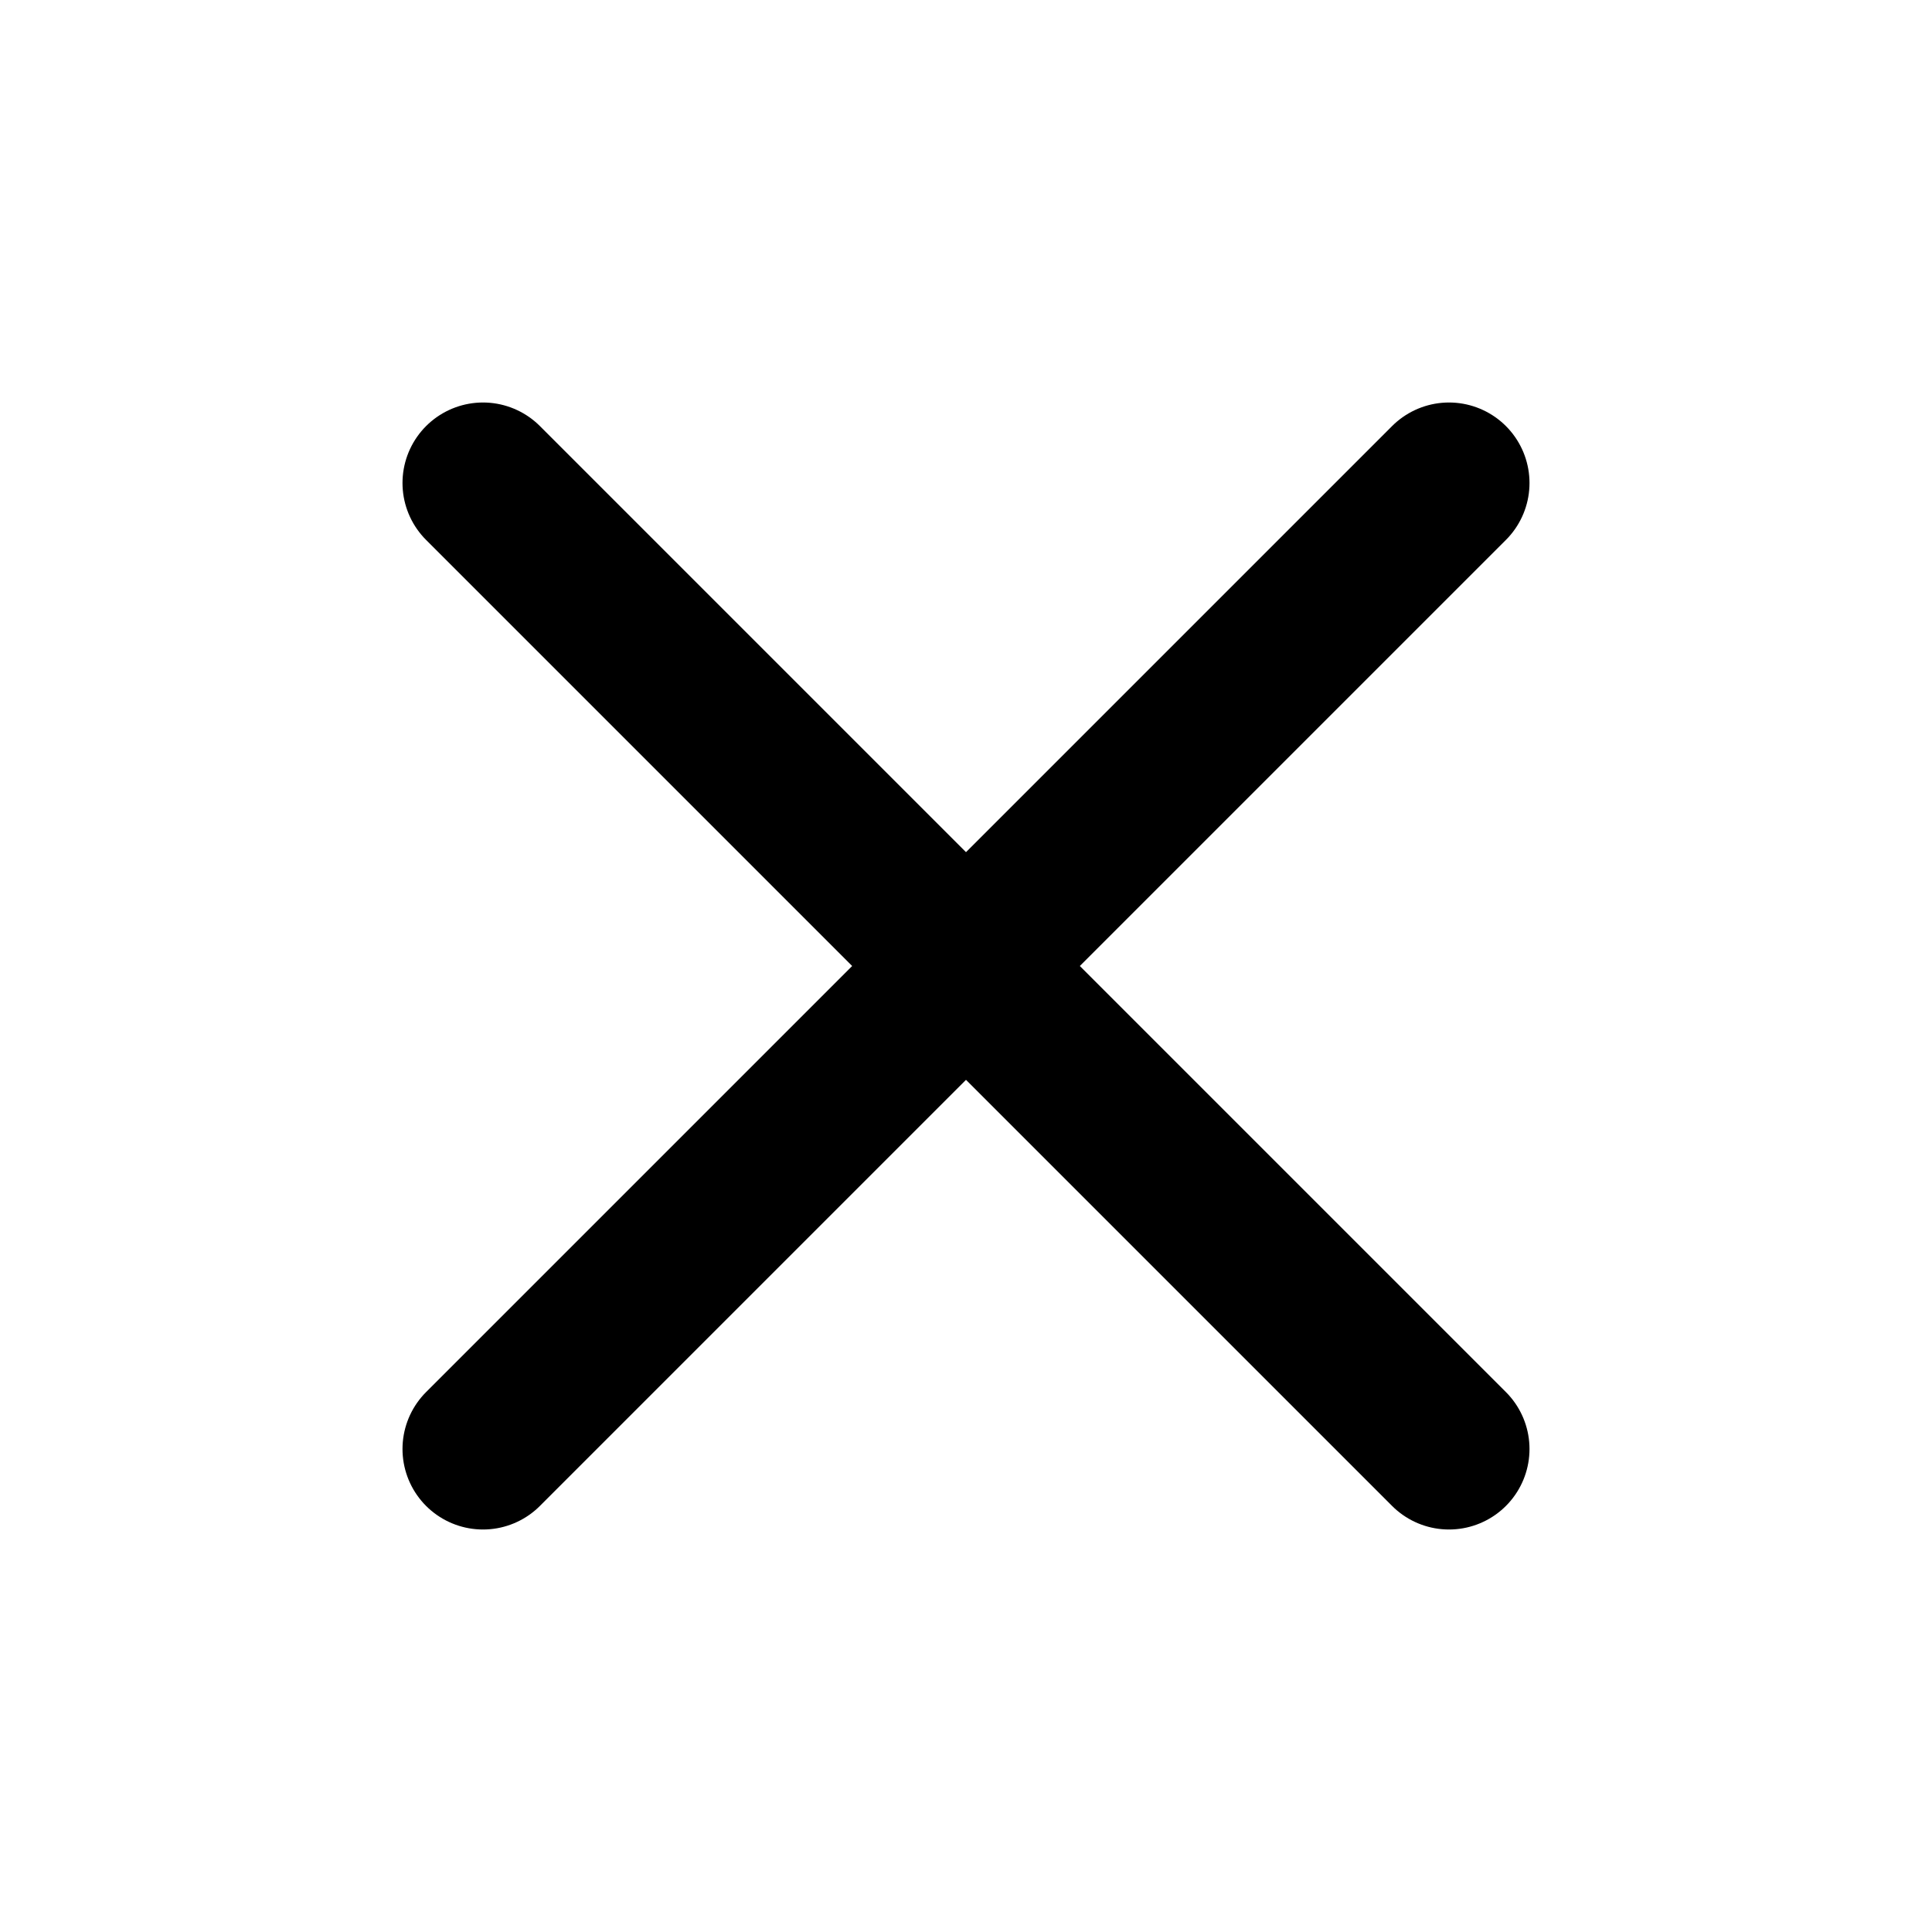
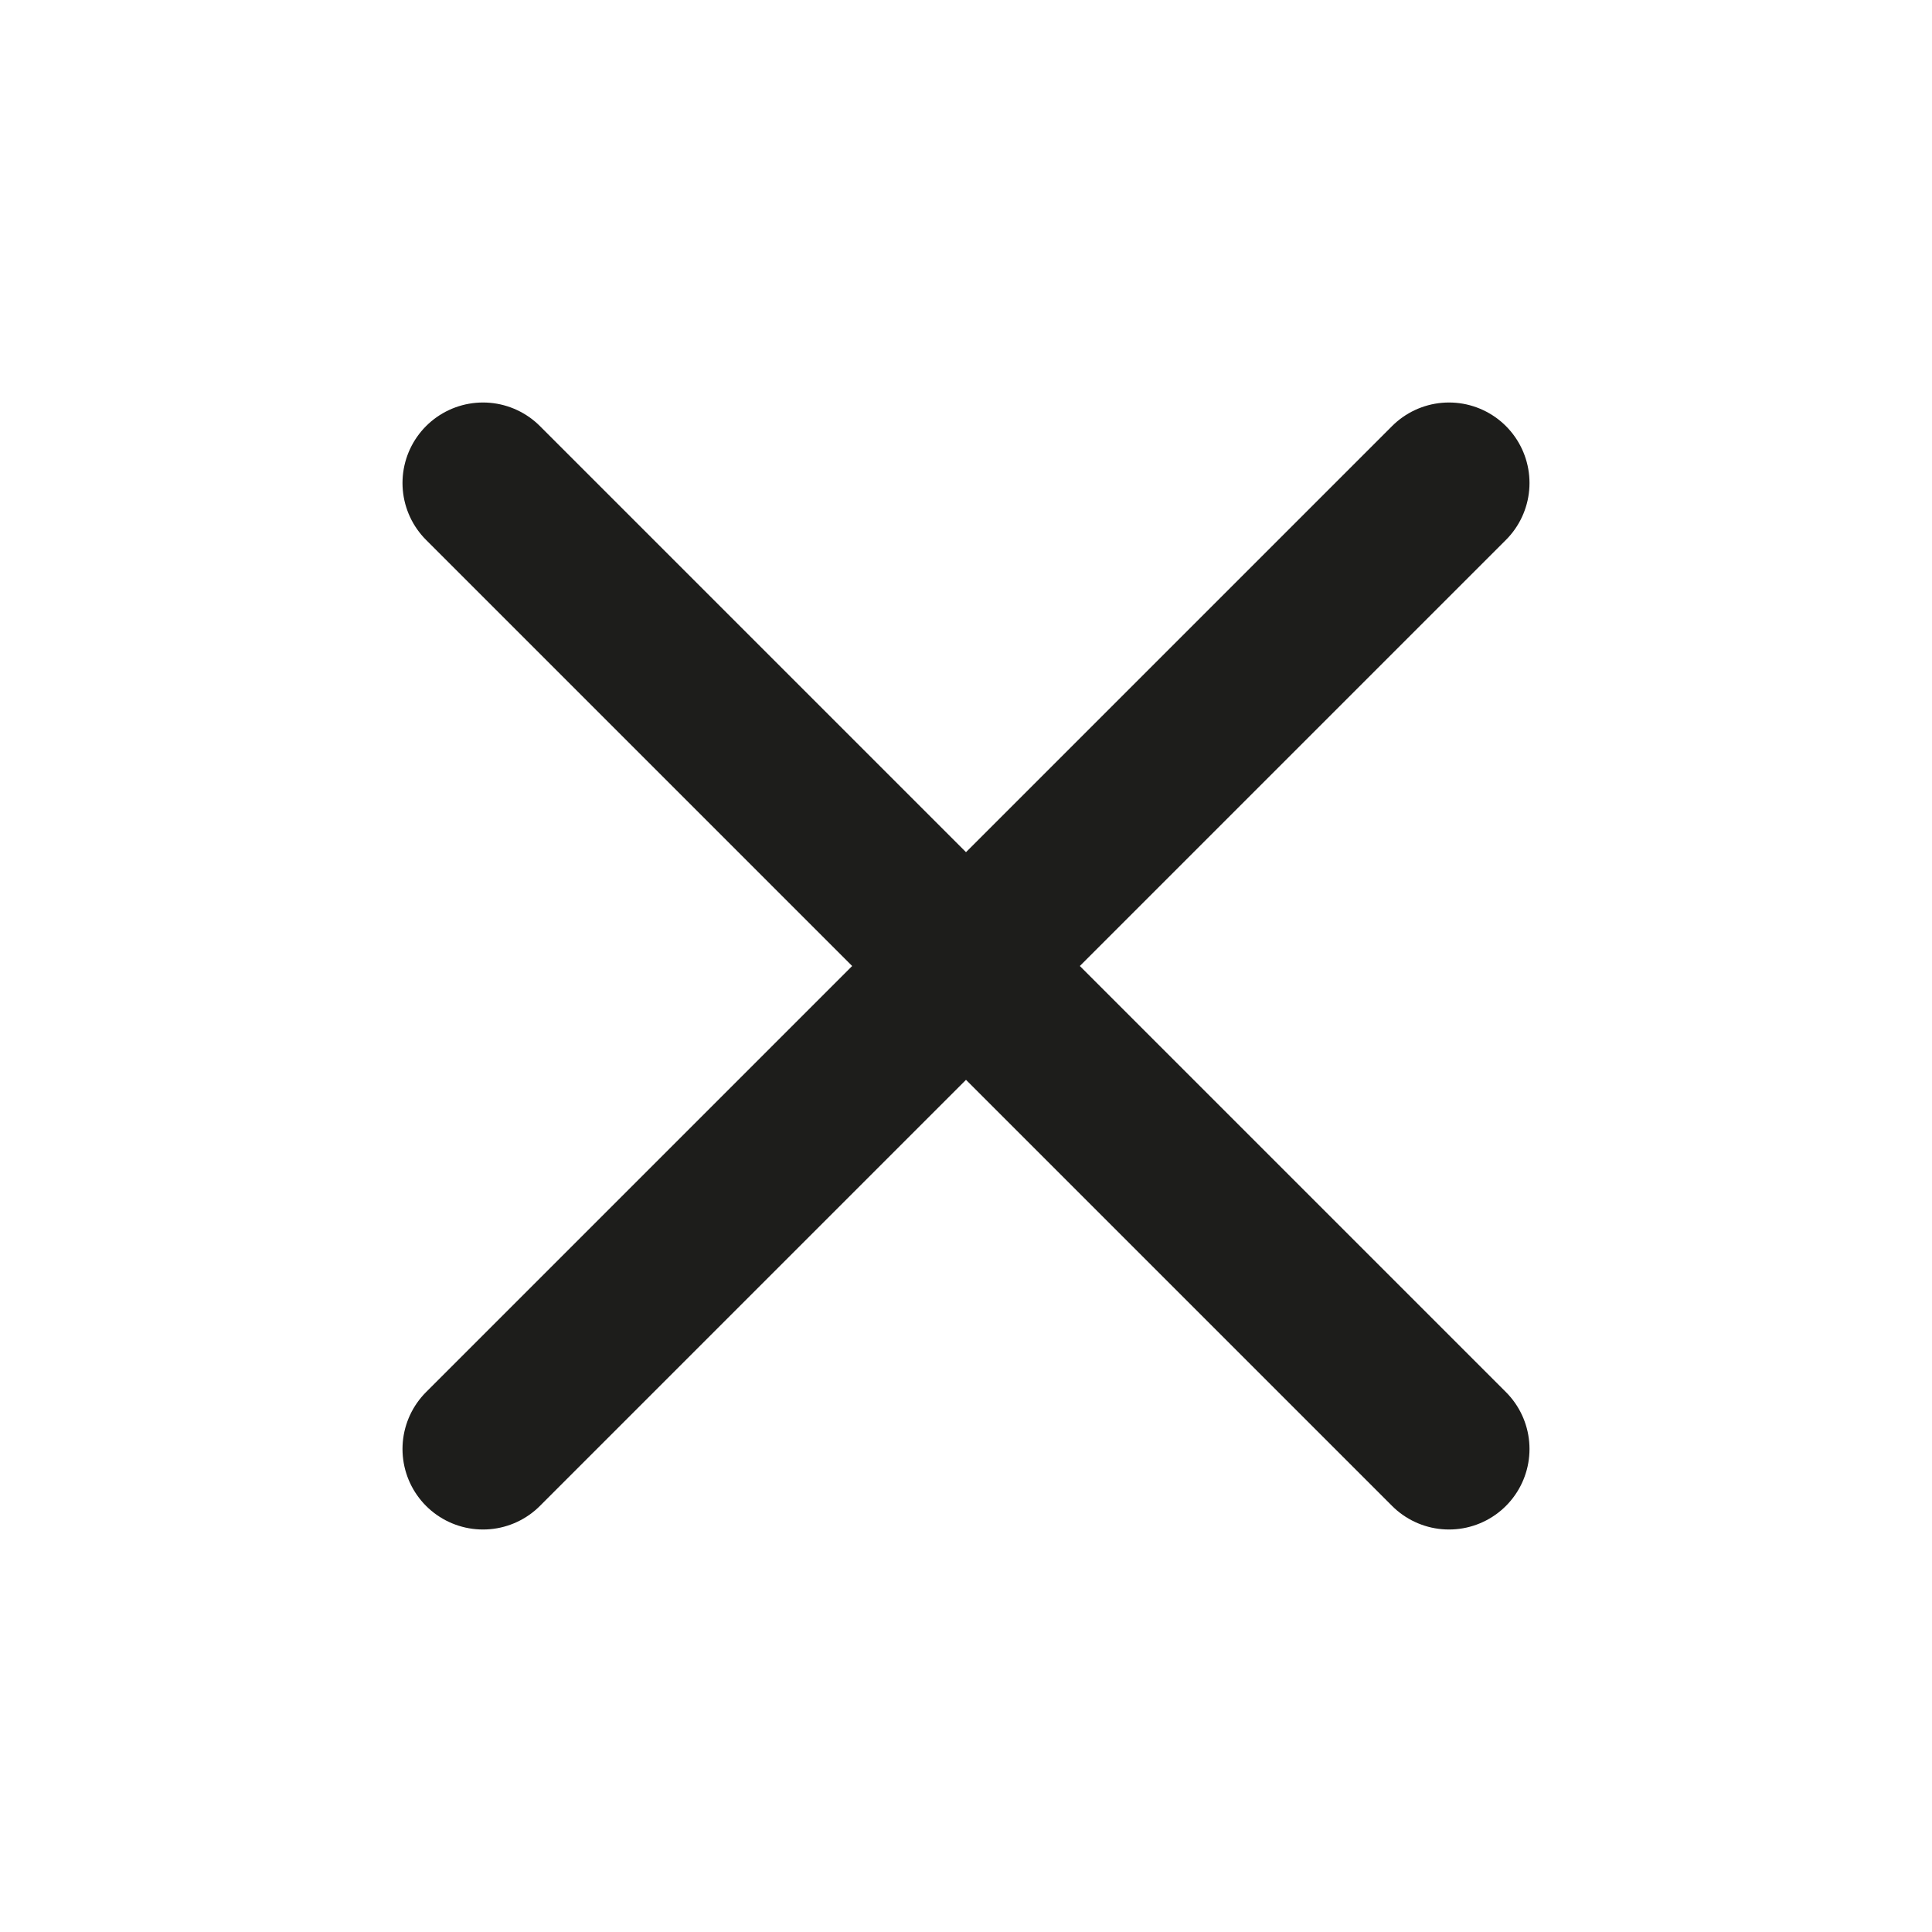
<svg xmlns="http://www.w3.org/2000/svg" width="800px" height="800px" viewBox="0 0 24 24" fill="none">
  <g id="Menu / Close_MD">
-     <path id="Vector" d="M18 18L12 12M12 12L6 6M12 12L18 6M12 12L6 18" stroke="#000000" stroke-width="2" stroke-linecap="round" stroke-linejoin="round" />
+     <path id="Vector" d="M18 18L12 12M12 12L6 6M12 12L18 6M12 12L6 18" stroke="#1d1d1b" stroke-width="2" stroke-linecap="round" stroke-linejoin="round" />
  </g>
</svg>
